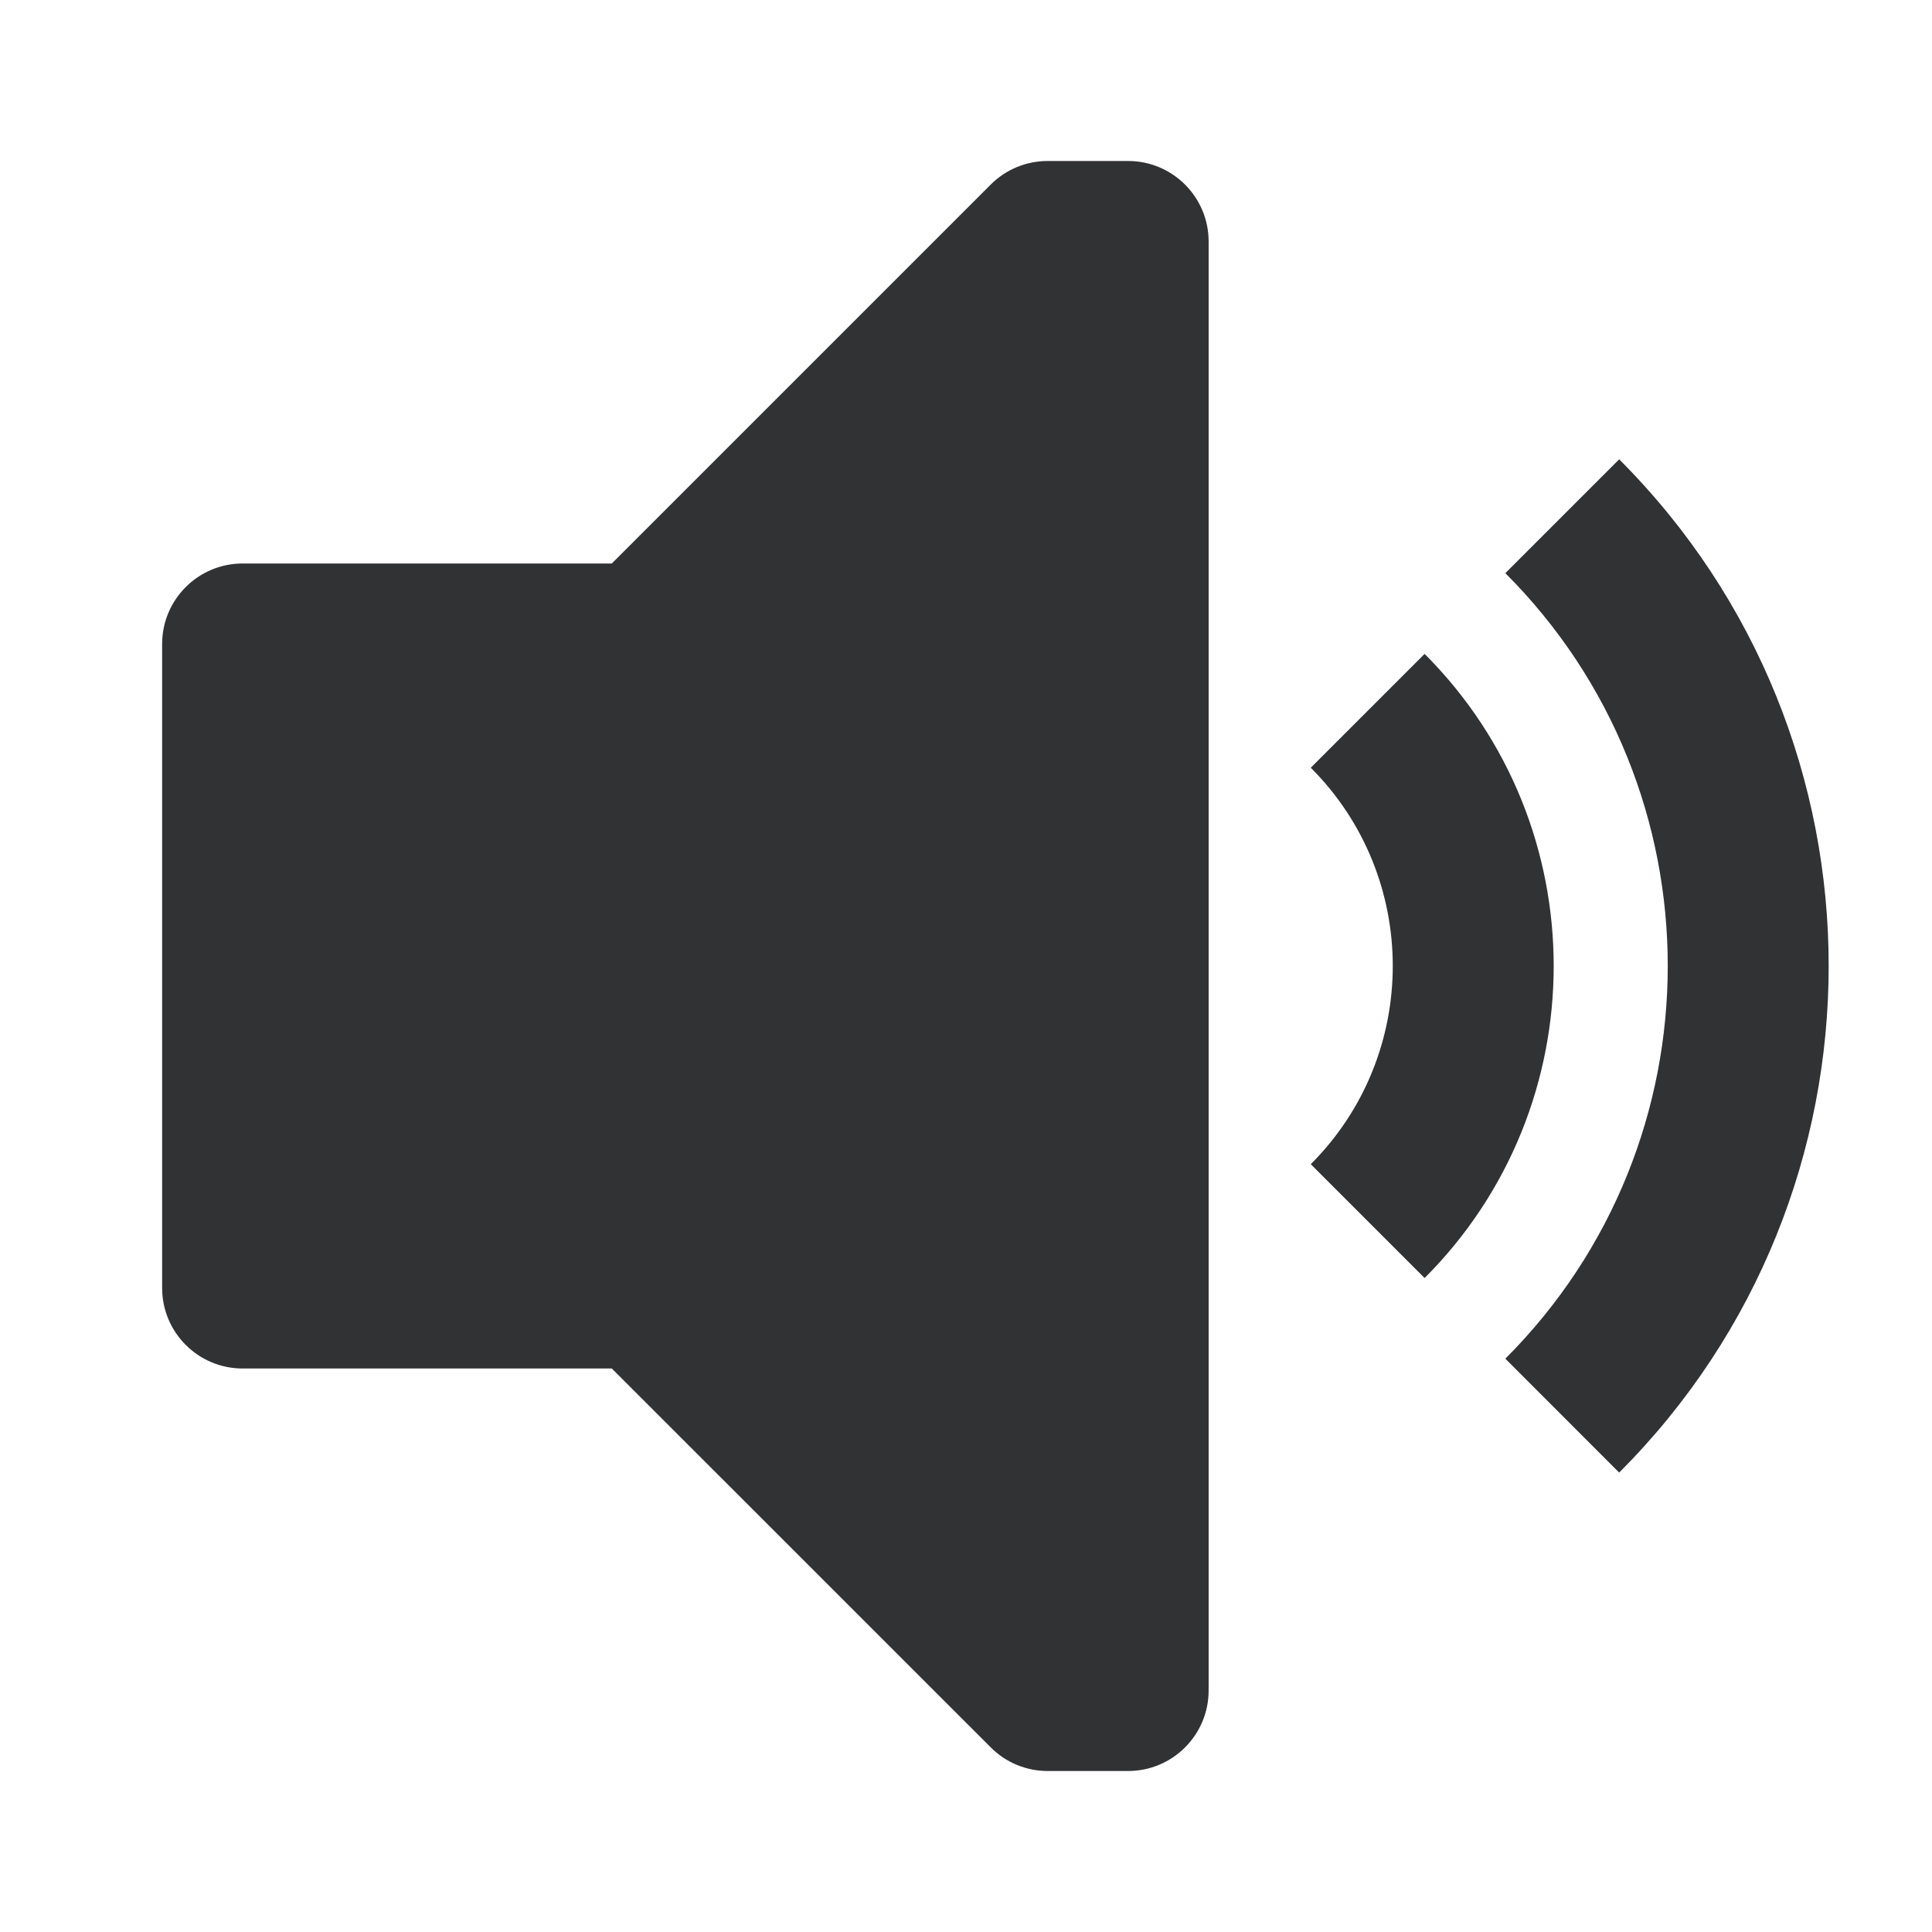
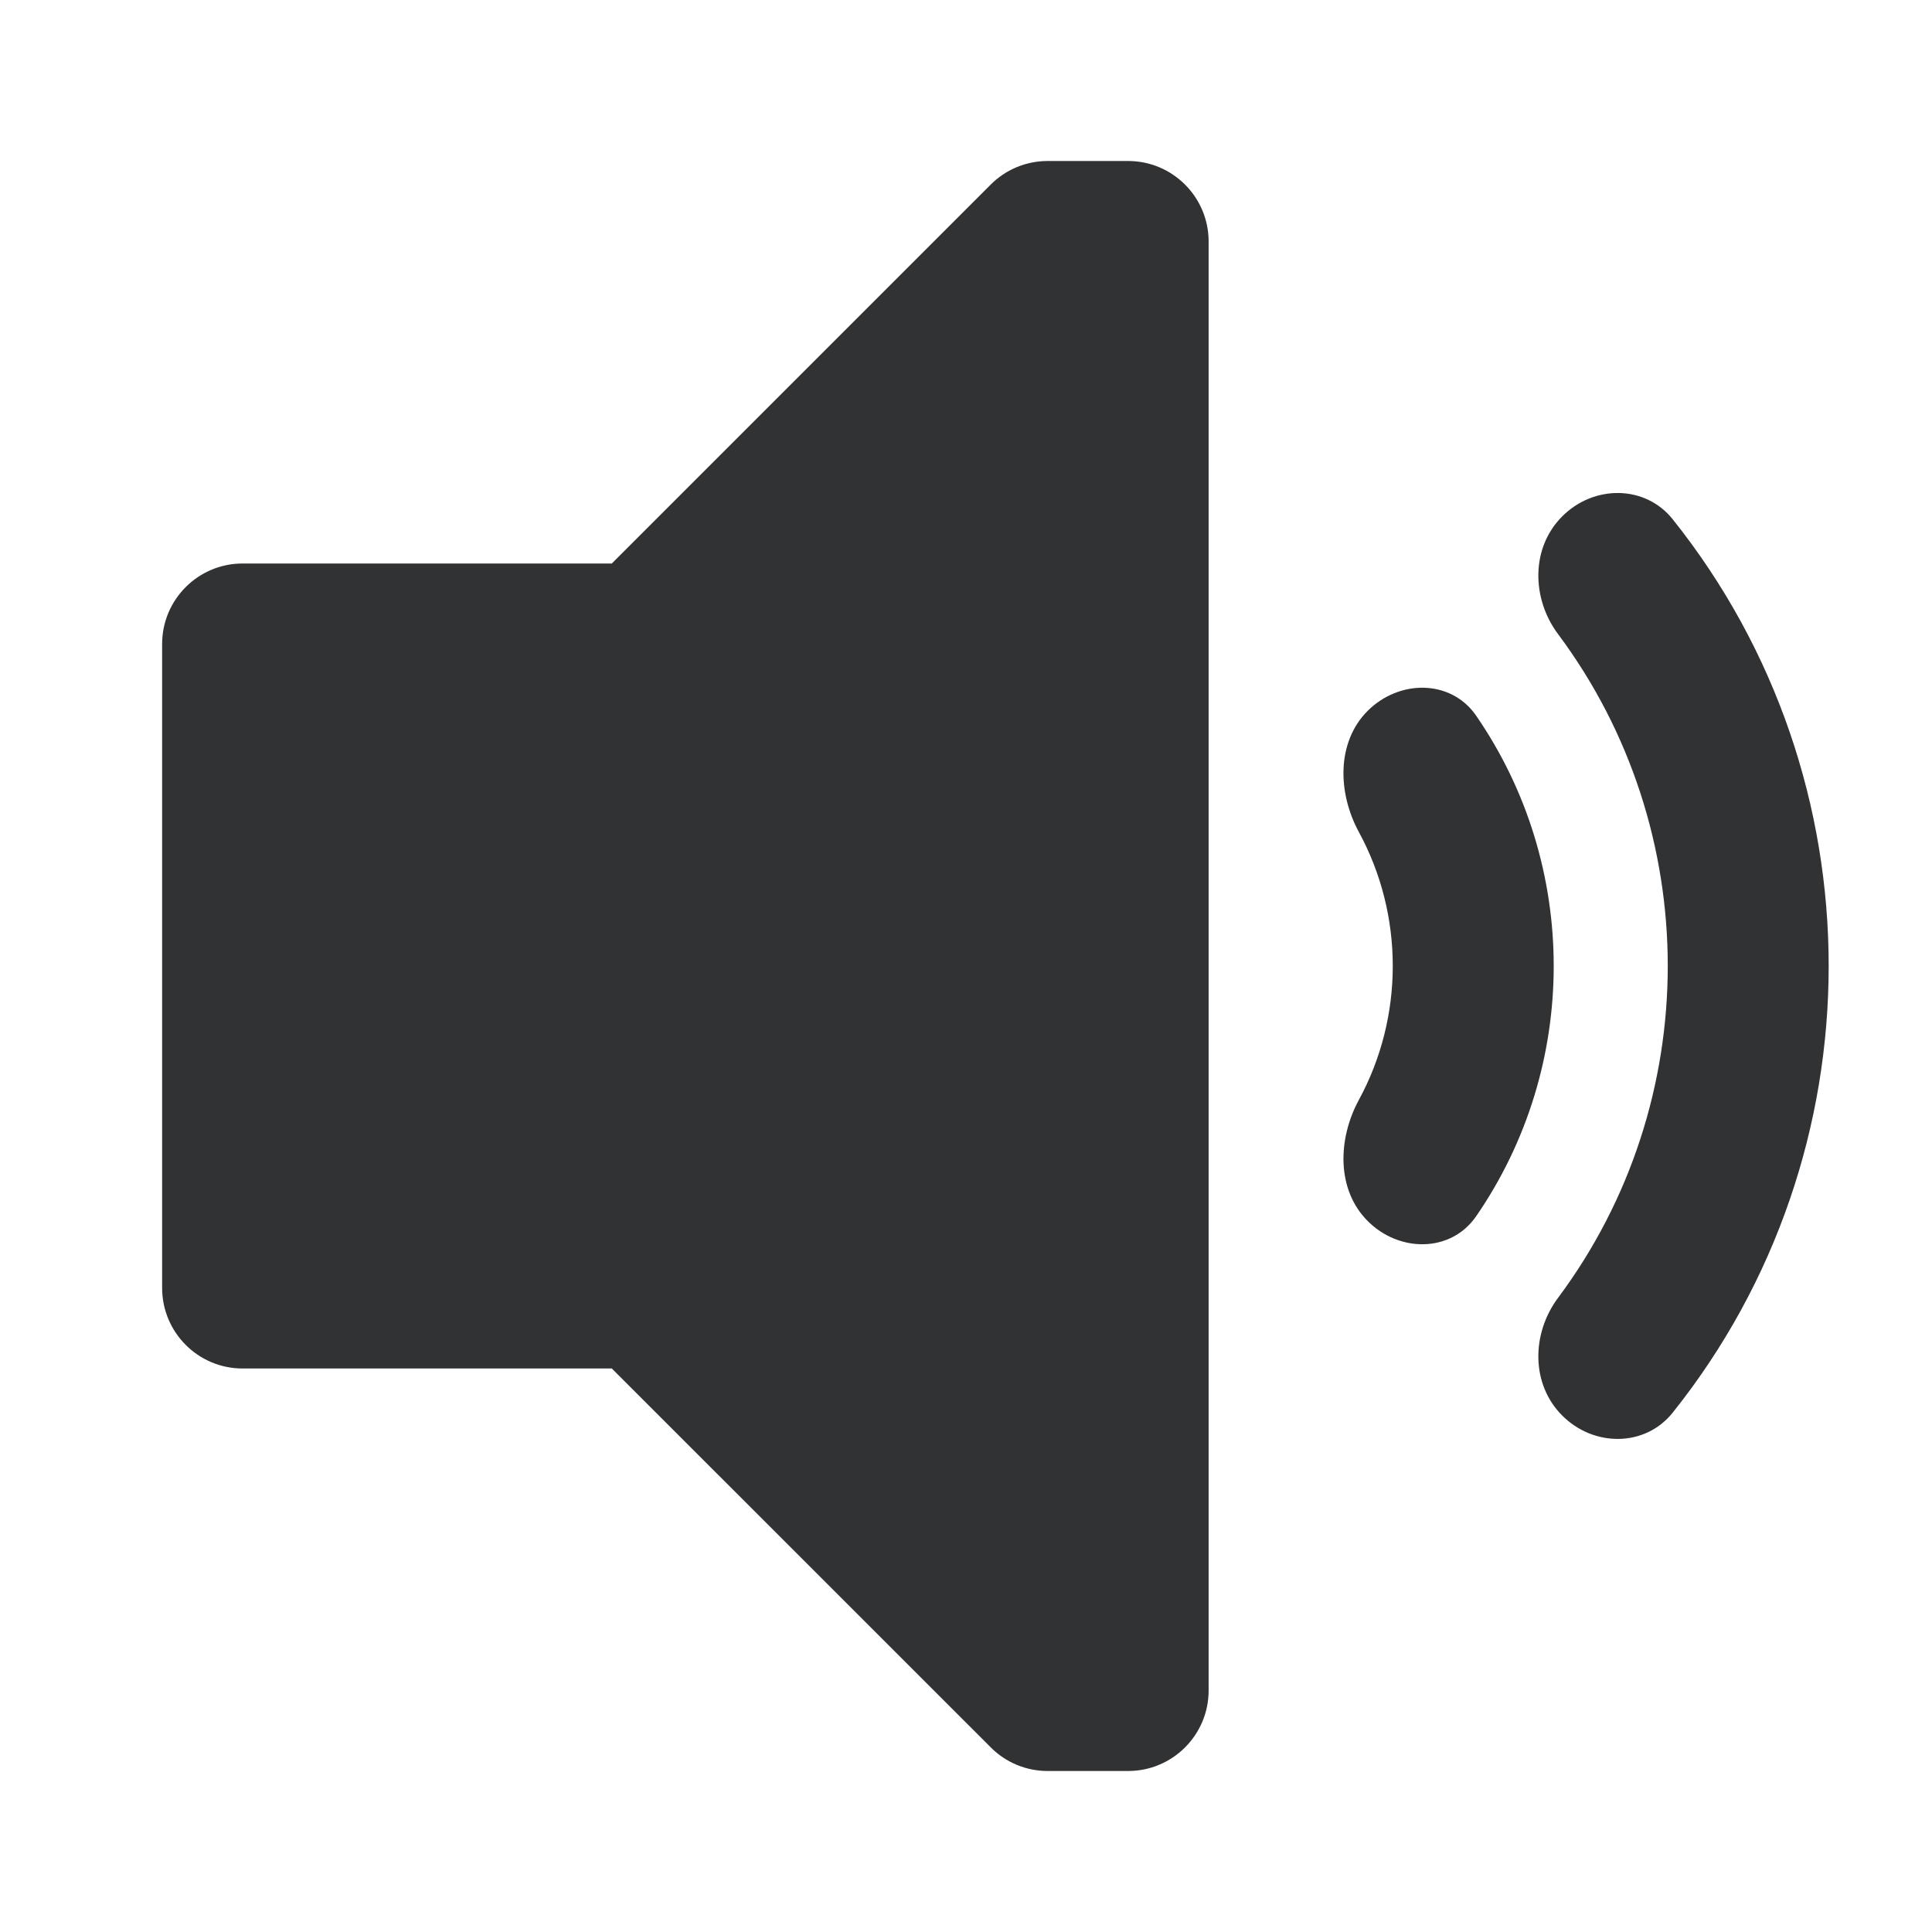
<svg xmlns="http://www.w3.org/2000/svg" width="24" height="24" viewBox="0 0 24 24" fill="none">
-   <path fill-rule="evenodd" clip-rule="evenodd" d="M13.014 2H14.014C14.566 2 15.014 2.448 15.014 3V21C15.014 21.552 14.566 22 14.014 22H13.014C12.749 22 12.494 21.895 12.307 21.706L7.6 17H3.014C2.462 17 2.014 16.552 2.014 15.999V8C2.014 7.448 2.462 7 3.014 7H7.6L12.307 2.293C12.494 2.105 12.749 2 13.014 2ZM20.114 5.706L18.7 7.12C21.39 9.81 21.39 14.188 18.7 16.878L20.114 18.293C23.584 14.822 23.584 9.176 20.114 5.706ZM17.697 8.123L16.283 9.537C17.641 10.895 17.641 13.104 16.283 14.462L17.697 15.876C19.835 13.739 19.835 10.261 17.697 8.123Z" fill="#313234" />
+   <path fill-rule="evenodd" clip-rule="evenodd" d="M13.014 2H14.014C14.566 2 15.014 2.448 15.014 3V21C15.014 21.552 14.566 22 14.014 22H13.014C12.749 22 12.494 21.895 12.307 21.706L7.6 17H3.014C2.462 17 2.014 16.552 2.014 15.999V8C2.014 7.448 2.462 7 3.014 7H7.6L12.307 2.293C12.494 2.105 12.749 2 13.014 2ZM19.407 6.414C19.797 6.023 20.436 6.02 20.78 6.452C23.362 9.685 23.362 14.314 20.78 17.547C20.436 17.979 19.797 17.976 19.407 17.585C19.016 17.195 19.024 16.566 19.354 16.123C21.172 13.687 21.172 10.312 19.354 7.876C19.024 7.434 19.016 6.804 19.407 6.414ZM16.99 8.83C17.381 8.44 18.023 8.436 18.337 8.89C19.622 10.755 19.622 13.245 18.337 15.109C18.023 15.564 17.381 15.56 16.991 15.169C16.6 14.779 16.617 14.149 16.88 13.664C17.442 12.63 17.442 11.369 16.88 10.335C16.617 9.85 16.6 9.221 16.99 8.83Z" fill="#313234" />
</svg>
